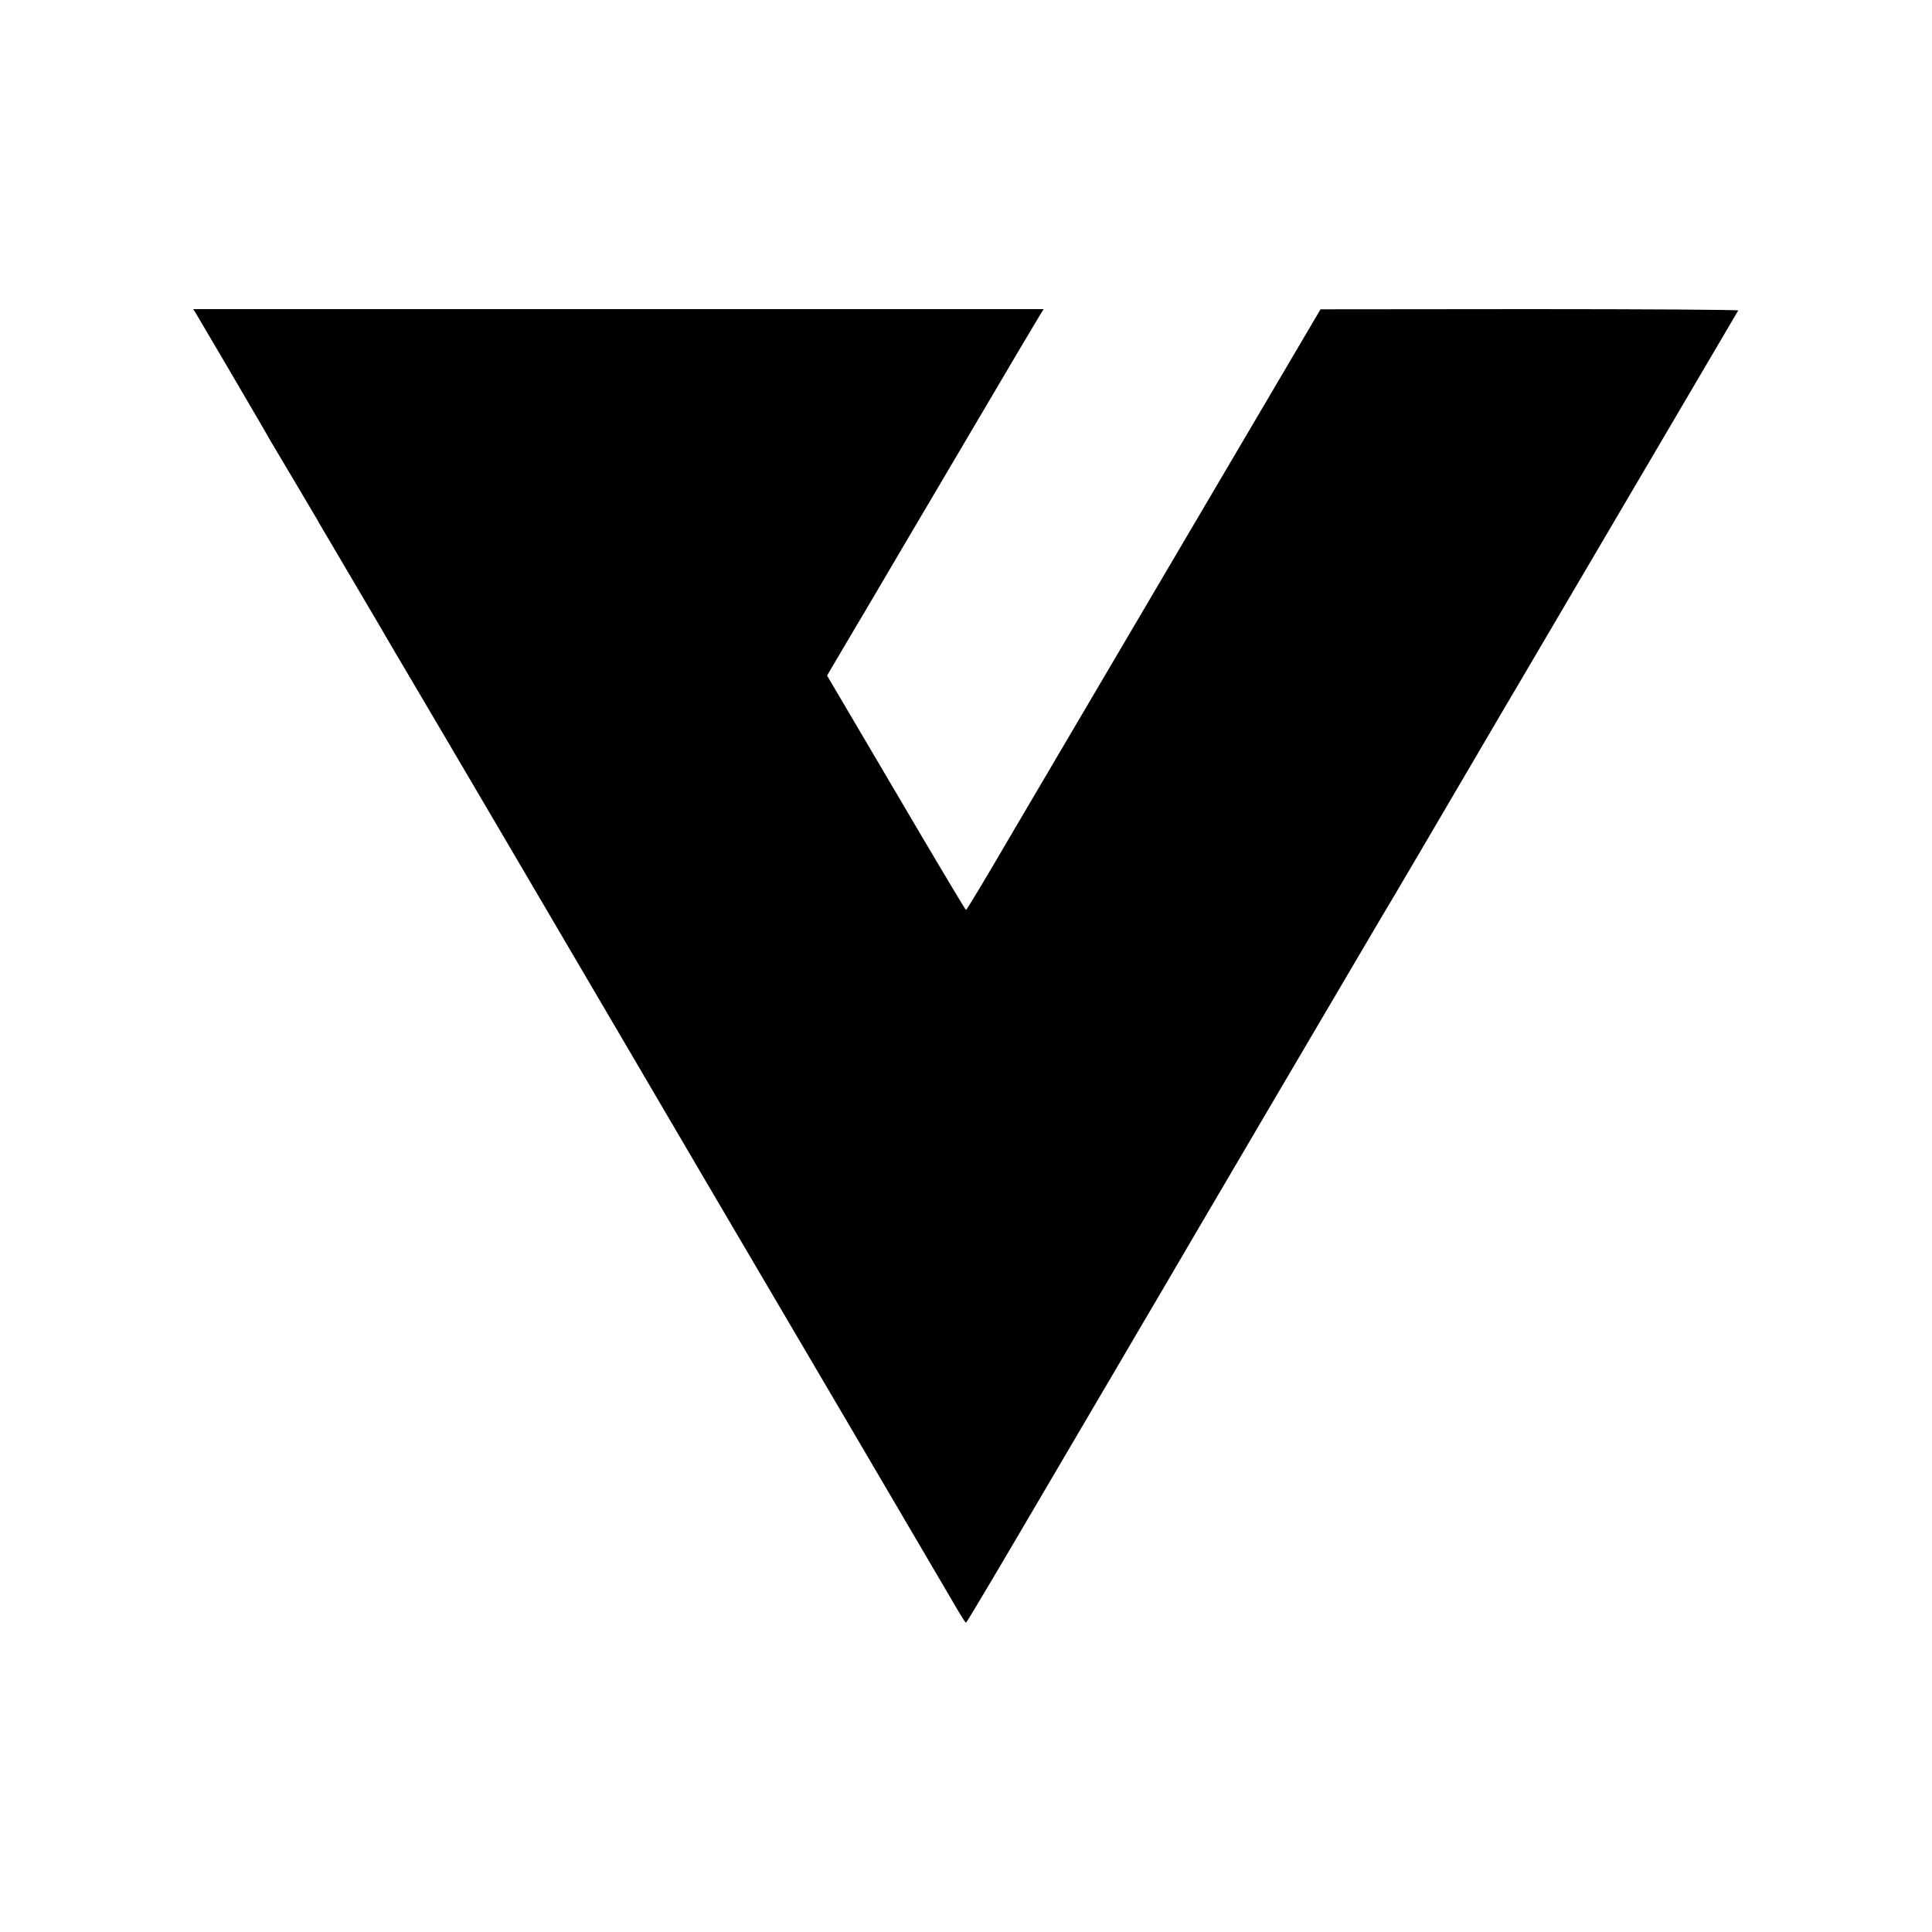
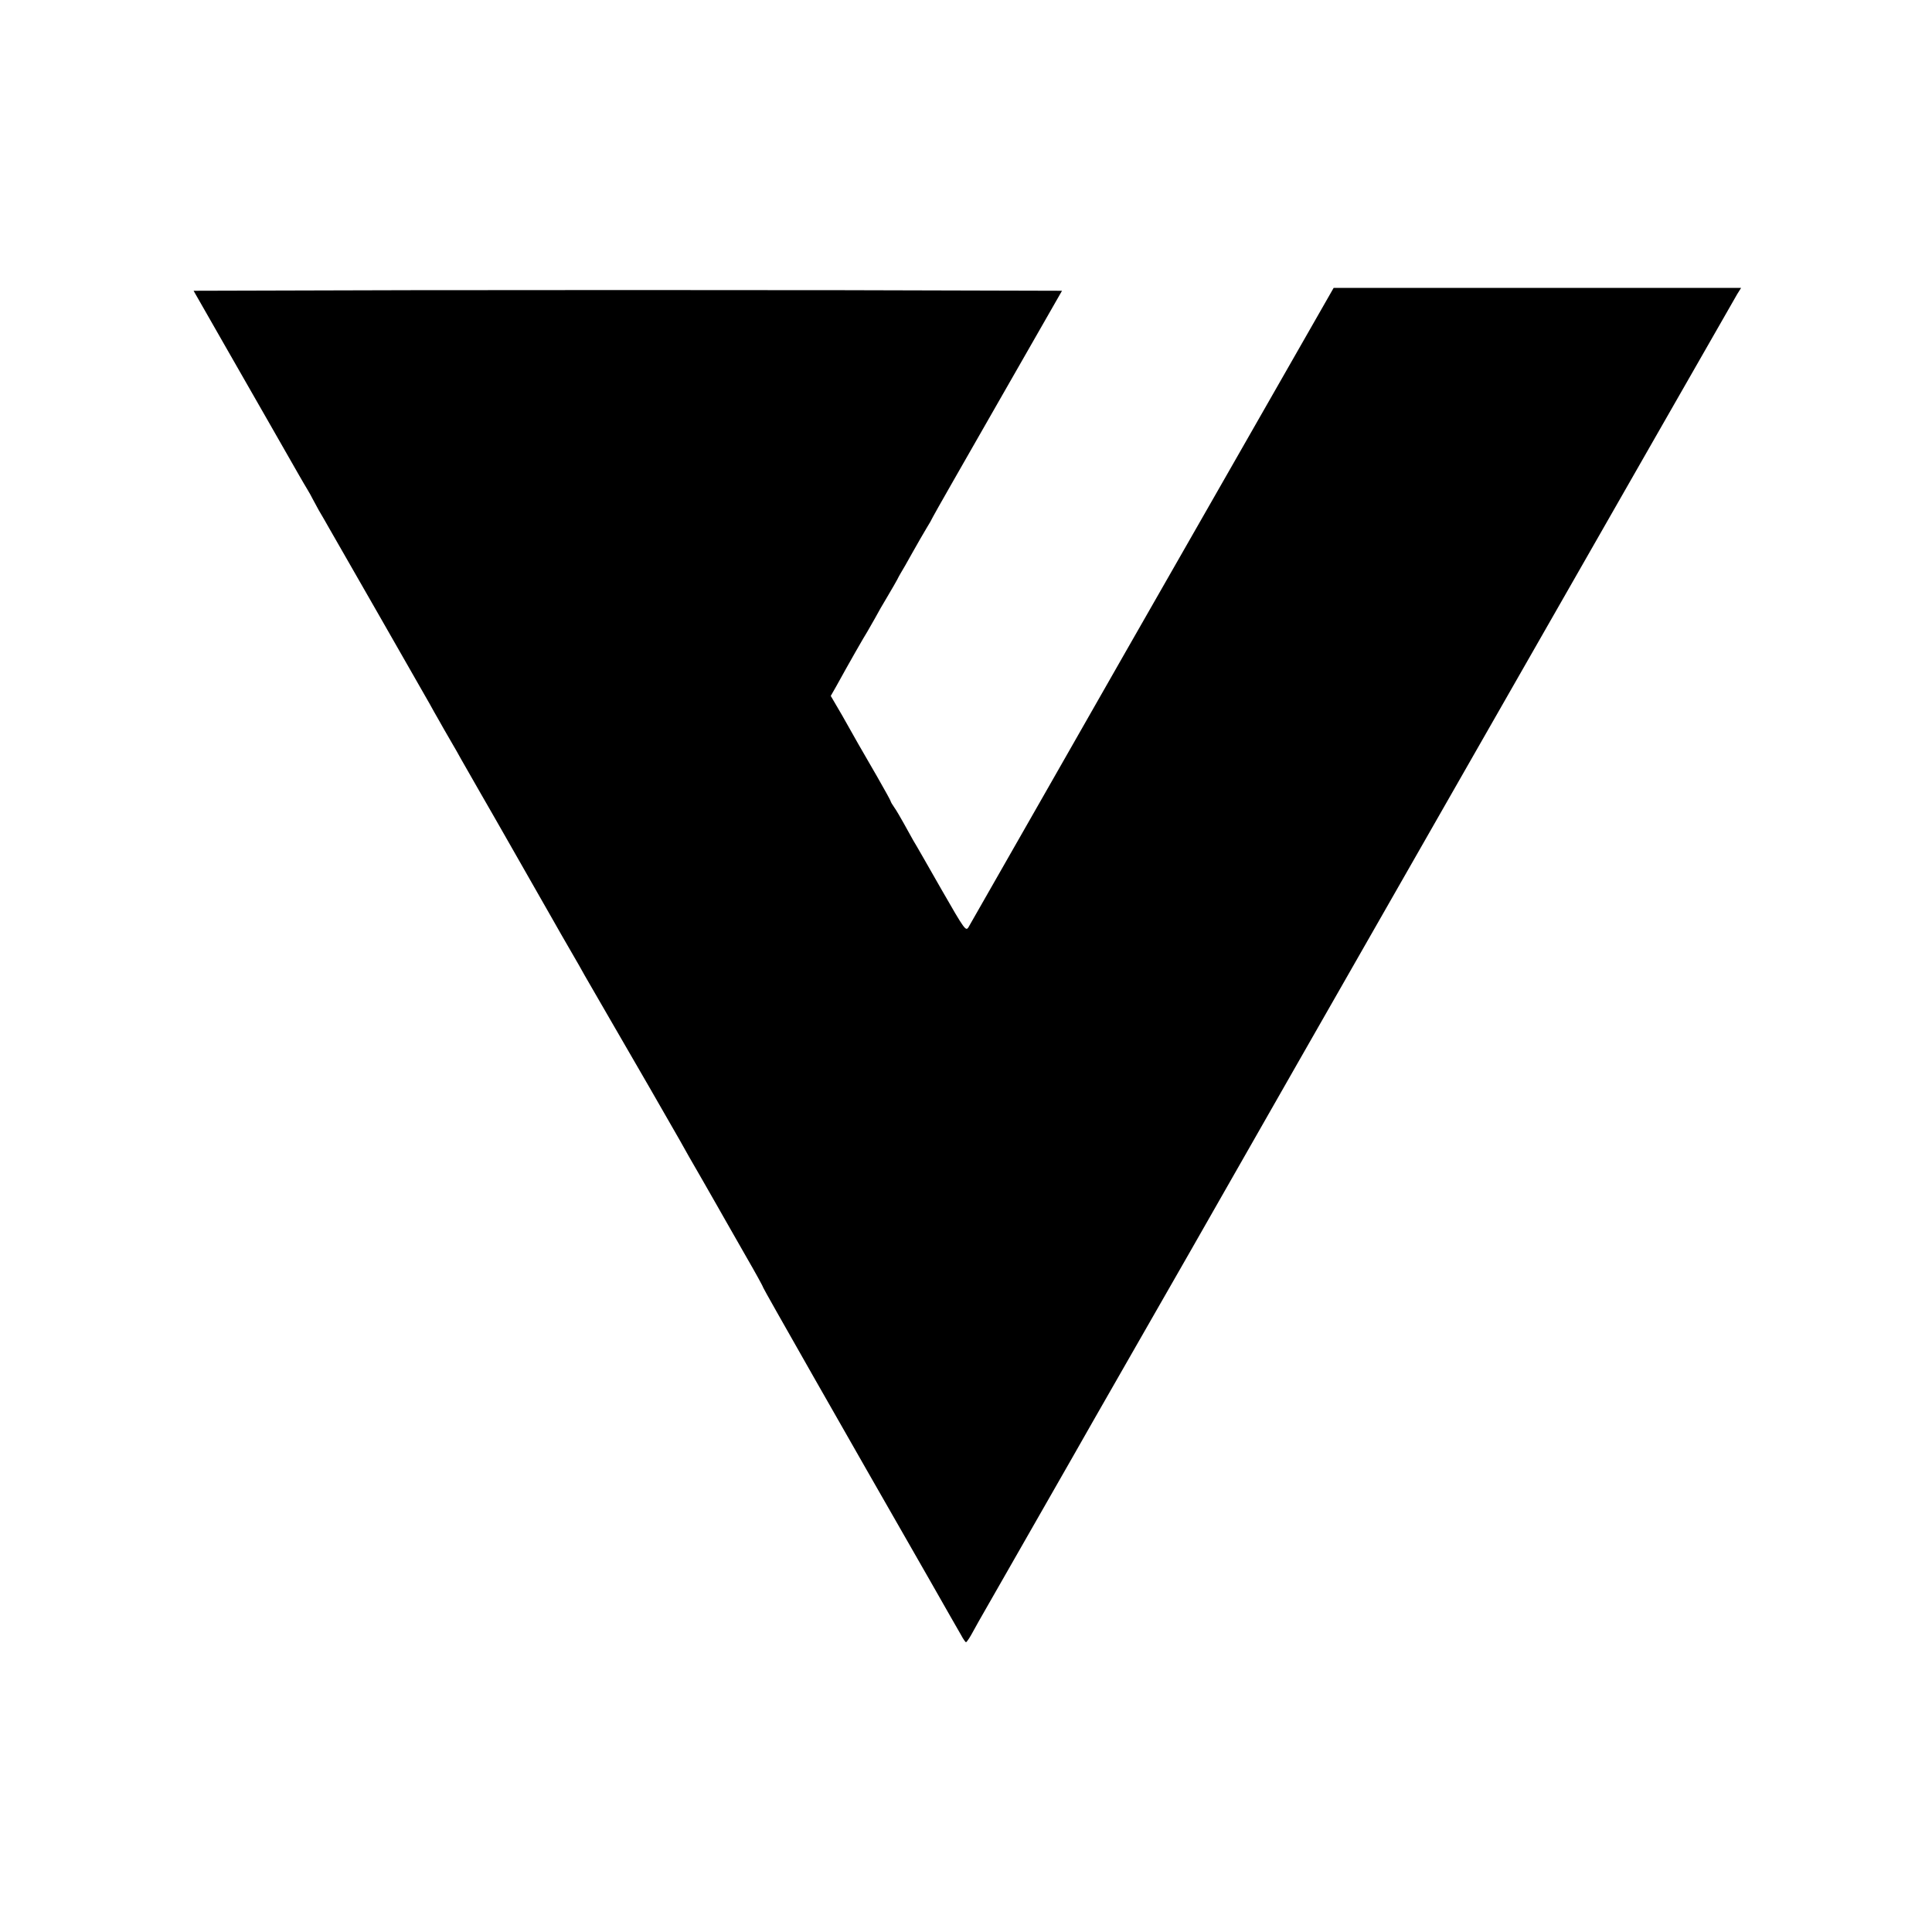
<svg xmlns="http://www.w3.org/2000/svg" version="1.0" width="1000pt" height="1000pt" viewBox="0 0 1000 1000" preserveAspectRatio="xMidYMid meet">
  <g transform="translate(0,1000) scale(0.1,-0.1)" fill="#000000" stroke="none">
-     <path d="M1014 8378 c16 -26 296 -503 345 -588 17 -30 35 -62 40 -70 5 -8 56 -94 113 -190 57 -96 108 -182 113 -191 6 -9 18 -30 27 -47 10 -16 90 -153 179 -304 89 -150 170 -289 181 -308 11 -19 57 -98 103 -175 70 -117 972 -1653 1140 -1940 75 -129 570 -972 1160 -1975 279 -476 524 -893 544 -927 20 -34 38 -62 41 -62 3 0 128 210 279 467 151 257 371 631 489 832 118 201 222 379 232 395 57 99 1084 1846 1140 1940 45 74 320 542 550 935 53 91 119 203 147 250 37 63 1133 1927 1160 1973 2 4 -483 7 -1079 7 l-1083 -1 -795 -1350 c-437 -742 -806 -1369 -820 -1393 -103 -177 -216 -366 -220 -366 -3 0 -166 273 -362 607 l-357 606 22 38 c12 20 56 95 98 166 63 105 163 276 266 451 10 17 75 127 144 244 149 252 316 535 459 778 57 96 110 185 118 198 l14 22 -2201 0 -2201 0 14 -22z" />
+     <path d="M6379 7593 c-288 -504 -536 -937 -550 -962 -72 -127 -804 -1409 -816 -1430 -14 -22 -19 -16 -140 195 -69 121 -134 235 -146 254 -11 19 -33 60 -50 90 -17 30 -38 67 -49 82 -10 14 -18 28 -18 31 0 3 -32 61 -71 129 -39 67 -83 143 -97 168 -14 25 -51 91 -83 147 l-59 101 28 49 c63 115 146 260 161 283 8 14 26 45 40 70 13 25 43 77 66 115 23 39 45 77 49 85 4 8 12 24 19 35 7 11 34 58 60 105 26 47 59 103 72 125 14 22 29 49 34 60 5 11 158 279 339 595 l329 575 -1124 3 c-618 1 -1629 1 -2247 0 l-1124 -3 180 -315 c99 -173 192 -335 206 -360 14 -25 50 -88 80 -140 30 -52 66 -115 80 -140 14 -25 34 -58 44 -75 10 -16 21 -37 25 -45 4 -8 19 -35 33 -61 15 -25 38 -65 52 -90 14 -24 132 -231 263 -459 130 -228 247 -433 260 -455 12 -22 32 -58 45 -80 12 -22 39 -69 60 -105 21 -36 47 -81 57 -100 11 -19 56 -98 100 -175 44 -77 90 -156 101 -176 11 -20 75 -132 142 -249 67 -117 131 -229 142 -249 11 -20 46 -81 78 -136 32 -55 67 -116 77 -135 31 -53 196 -340 336 -581 68 -119 138 -241 155 -270 16 -30 71 -126 122 -214 50 -88 102 -178 114 -200 13 -22 62 -108 109 -191 48 -83 87 -154 87 -158 0 -5 413 -731 863 -1516 77 -135 149 -262 161 -282 11 -21 23 -38 26 -38 3 0 15 17 27 38 11 20 29 53 40 72 32 56 464 812 483 845 9 17 171 300 360 630 189 330 354 618 366 640 38 69 2695 4718 2716 4753 l20 32 -1055 0 -1054 0 -524 -917z" />
  </g>
</svg>
